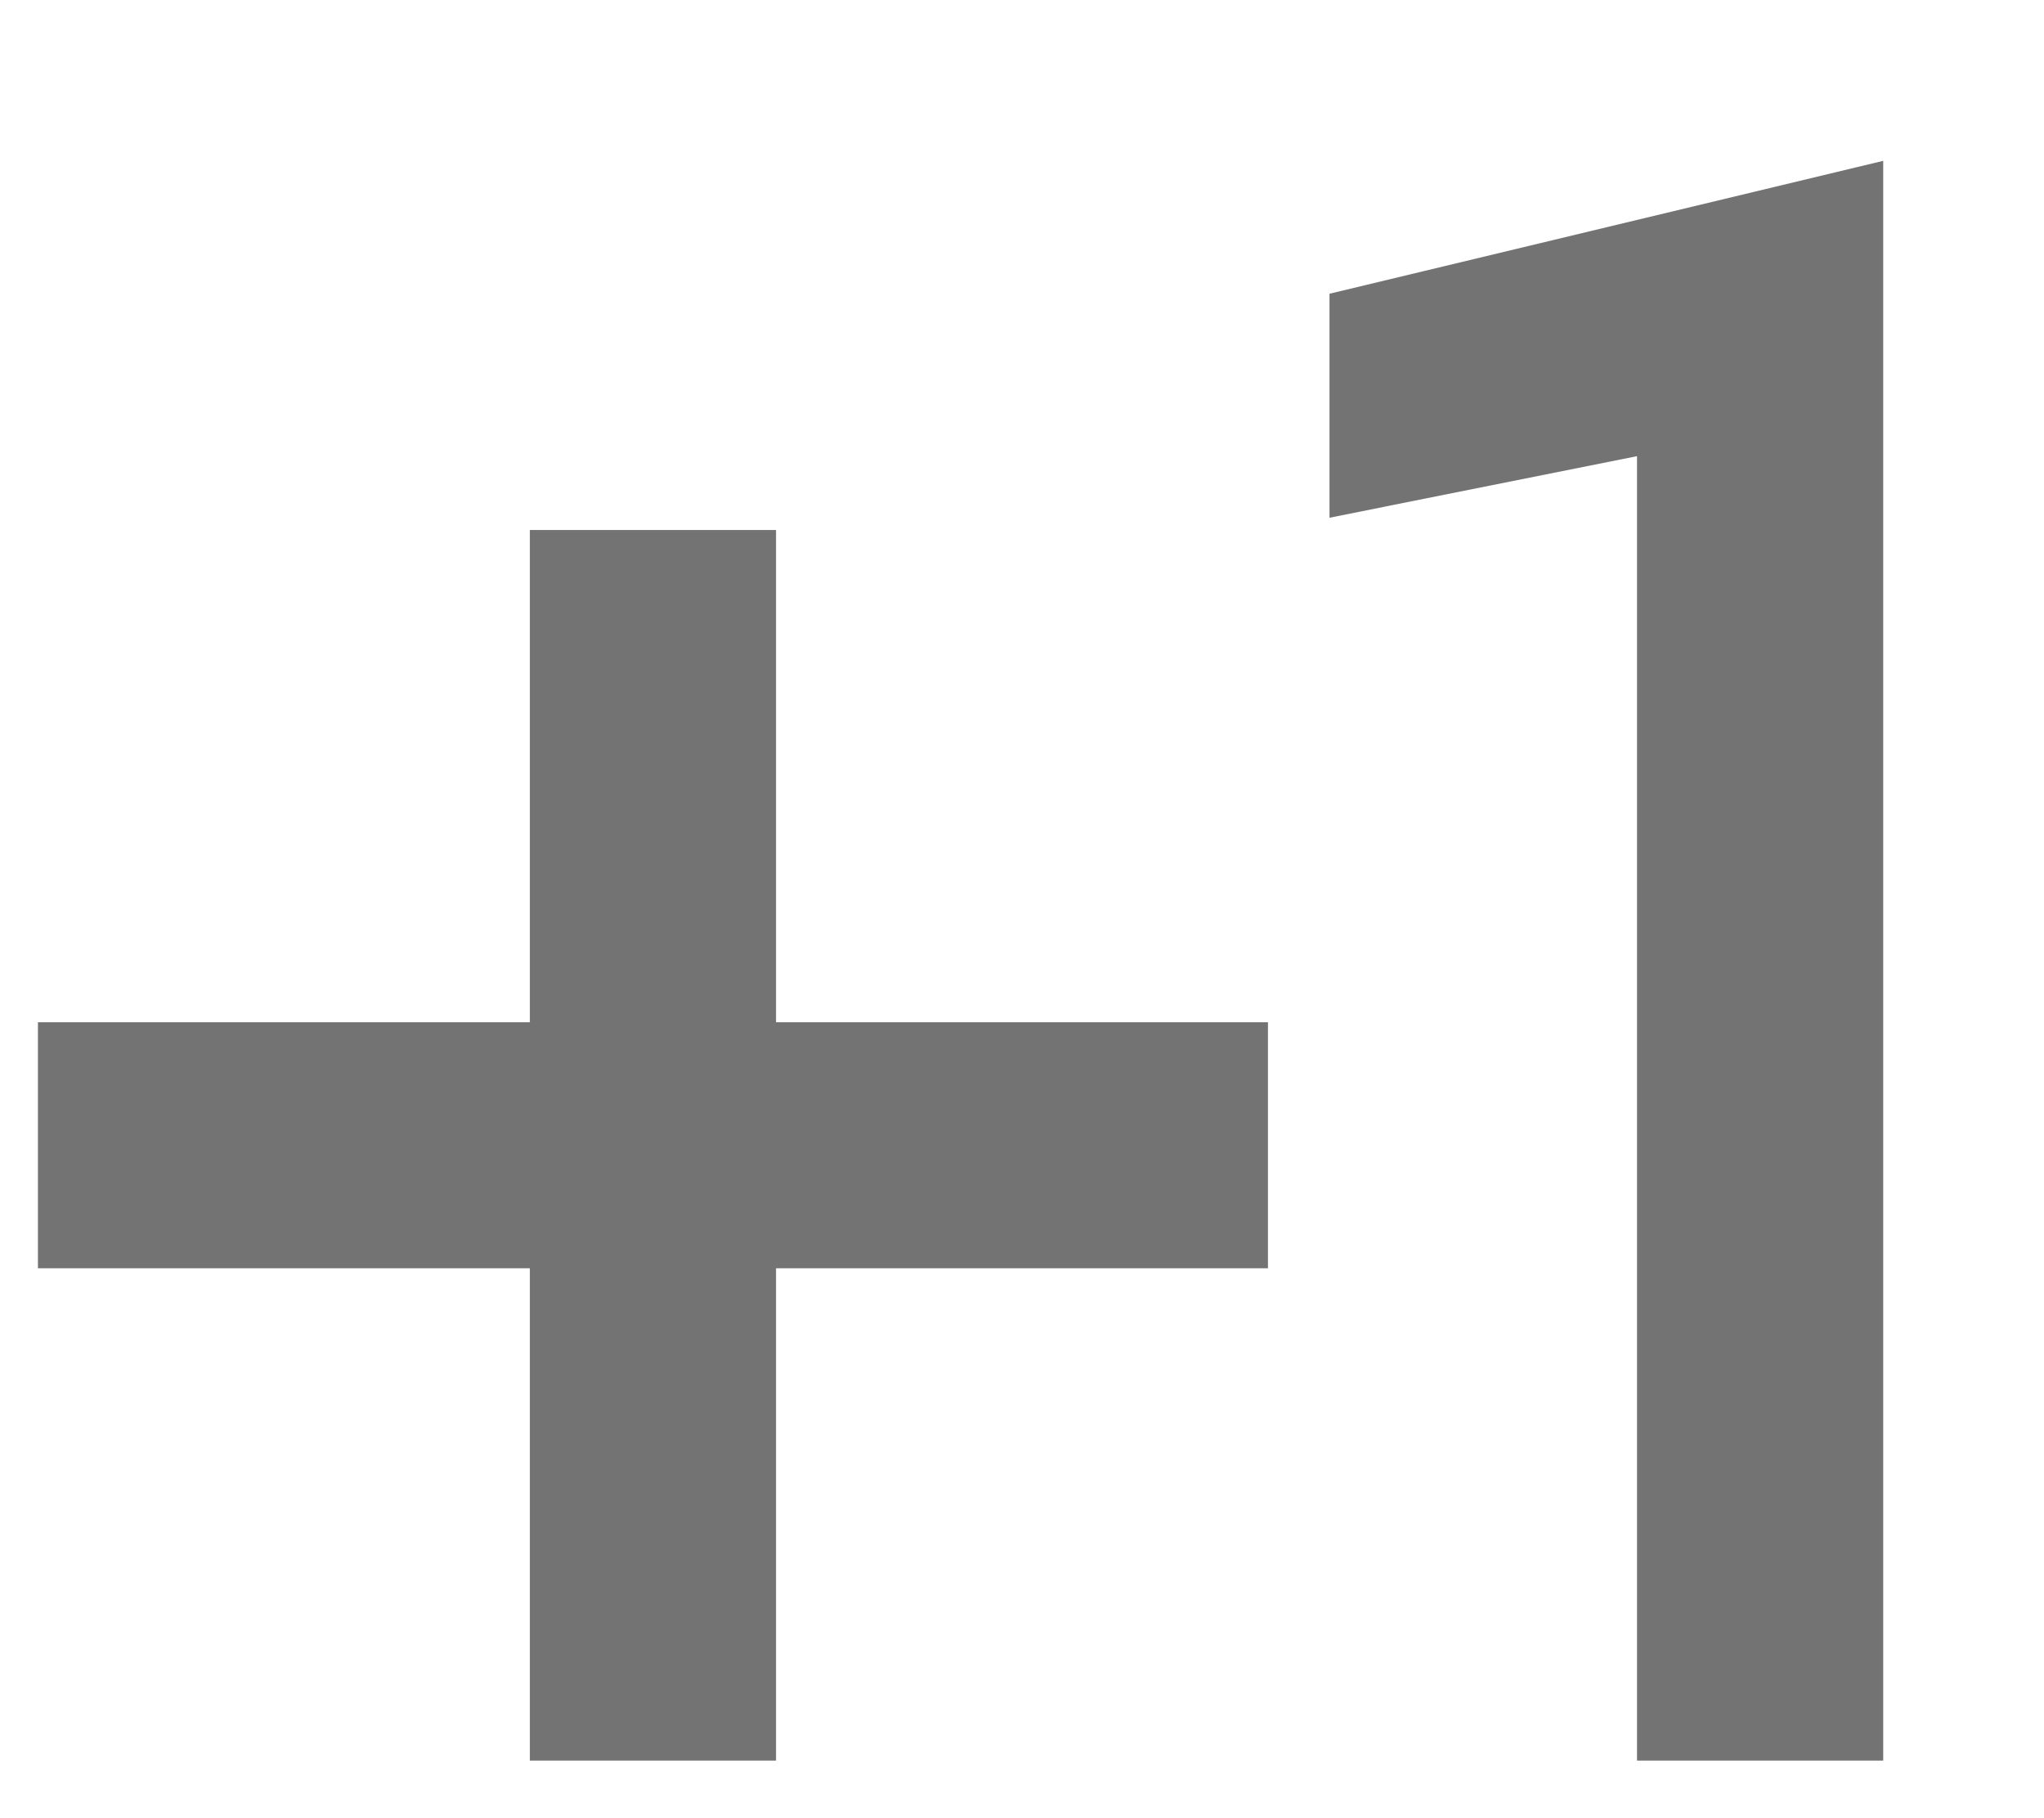
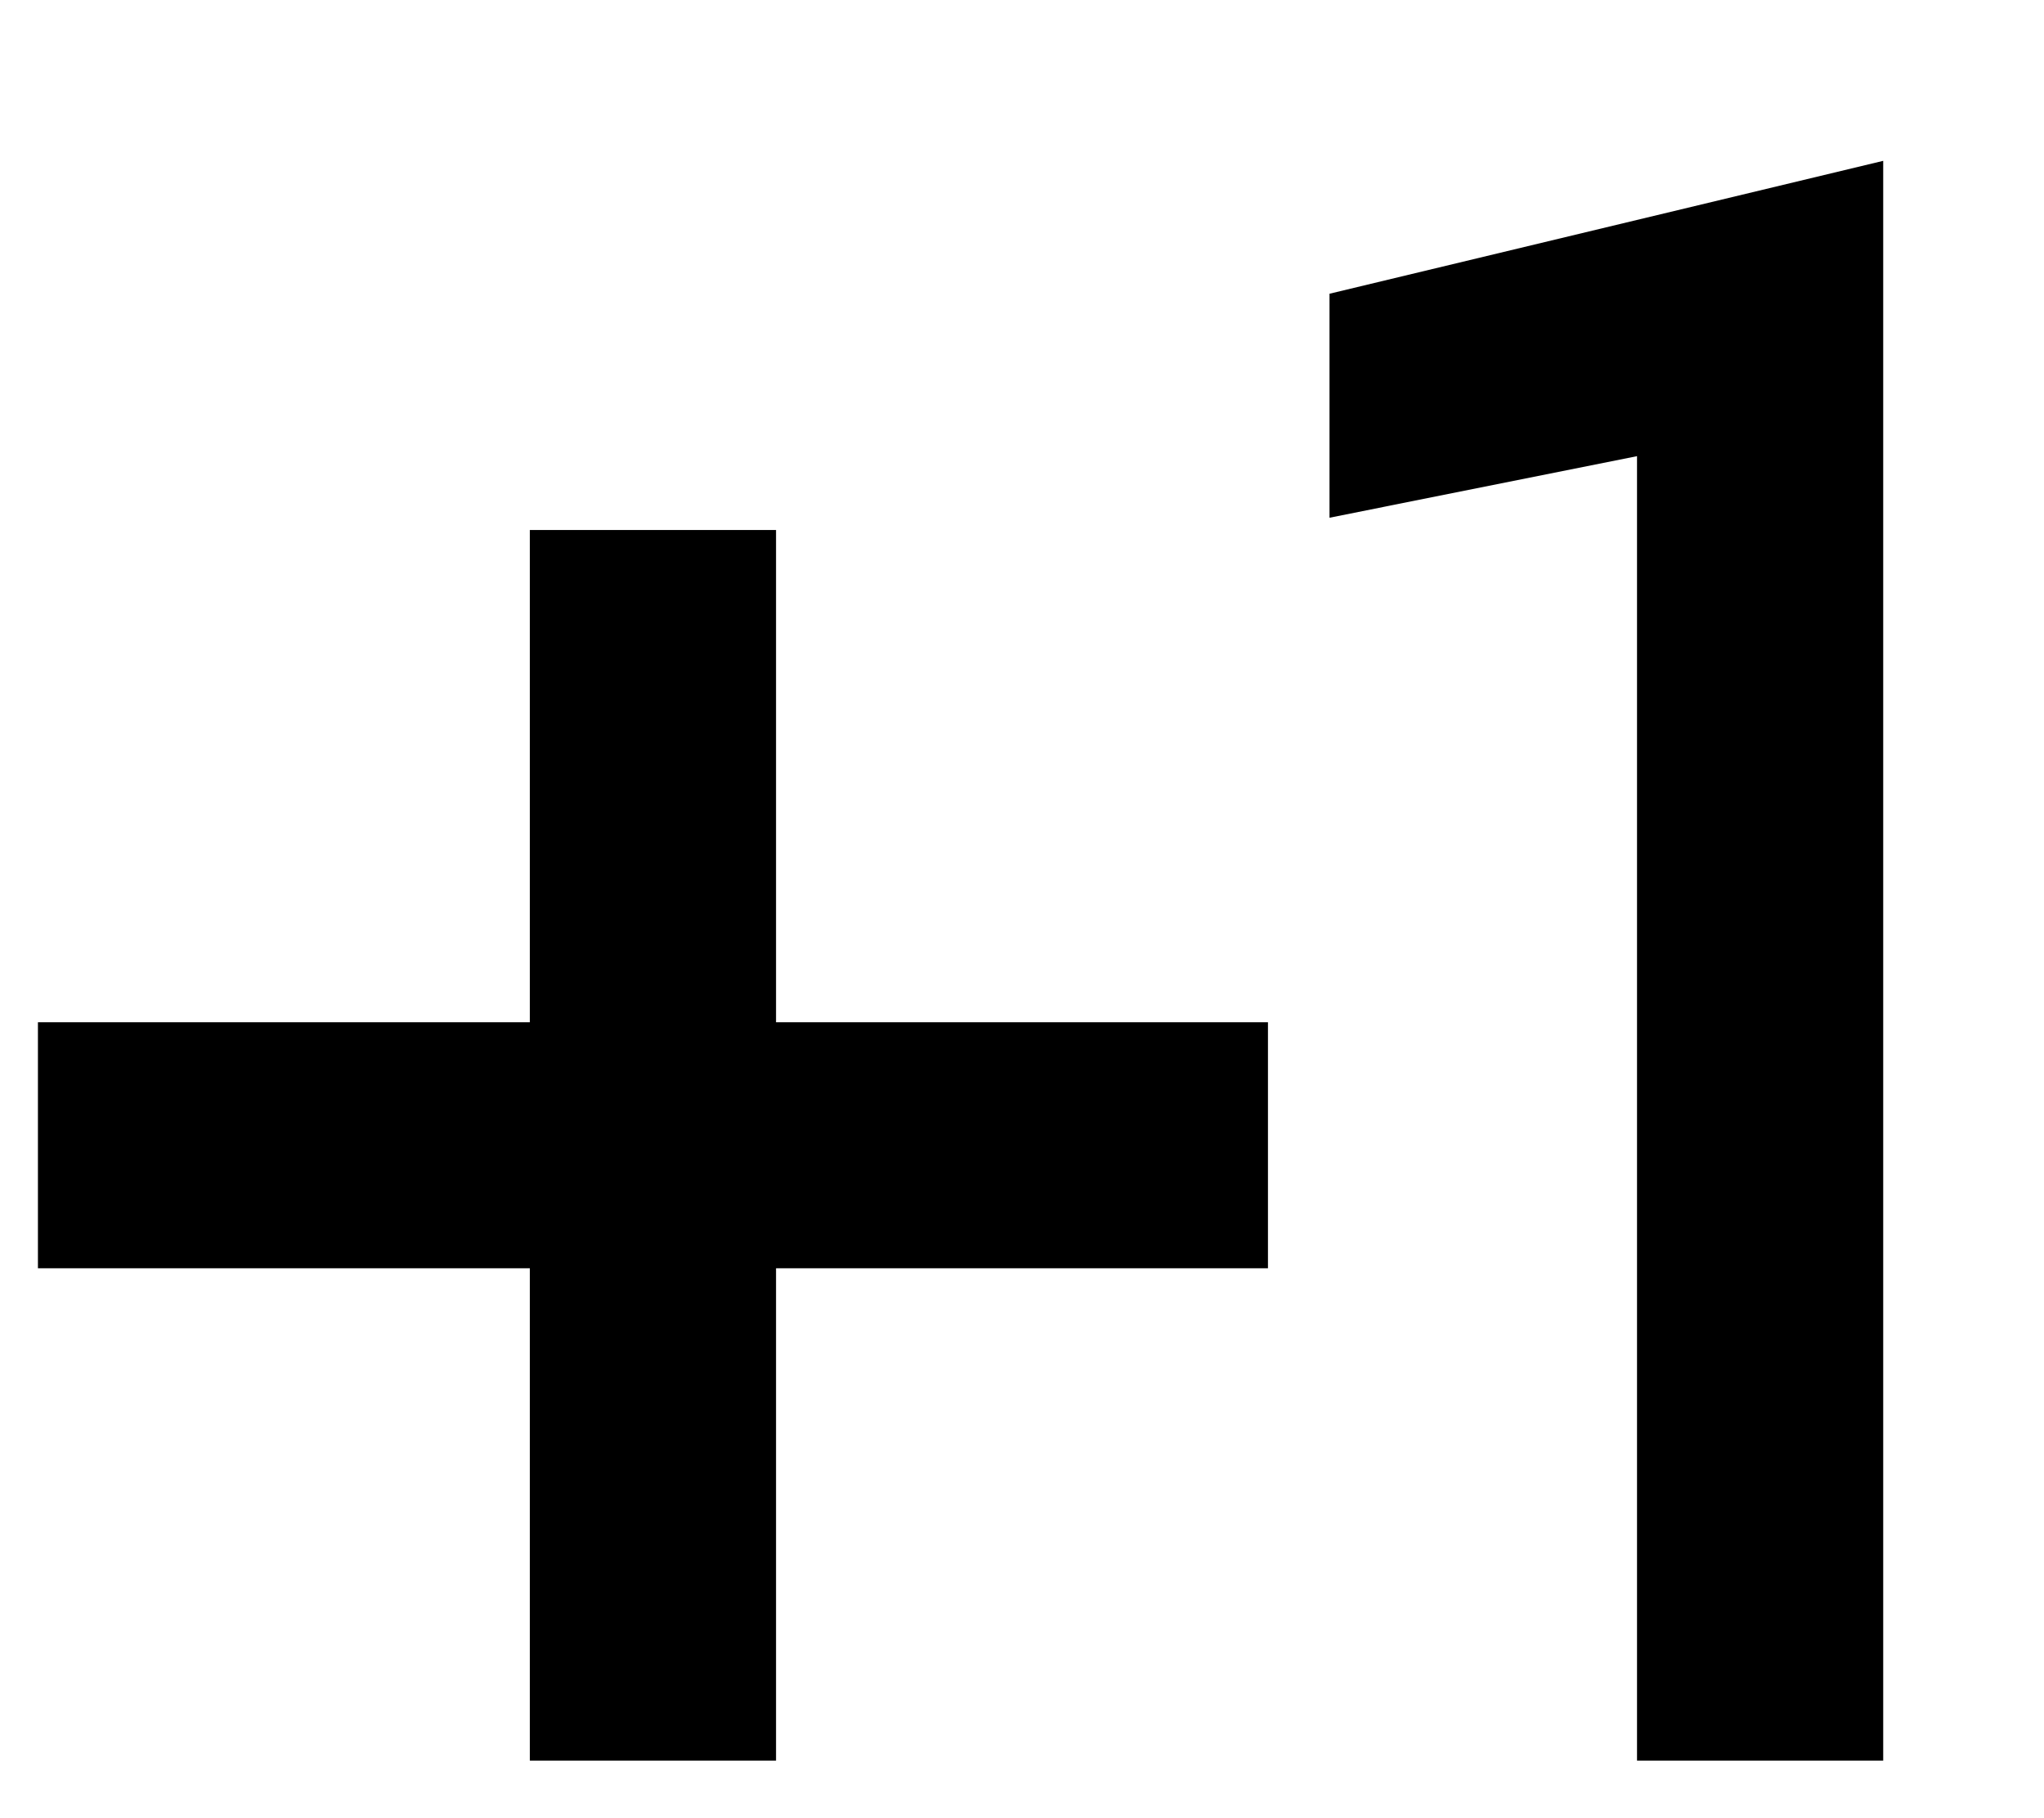
<svg xmlns="http://www.w3.org/2000/svg" width="9px" height="8px" viewBox="0 0 9 8" version="1.1">
  <defs />
  <g id="Site" stroke="none" stroke-width="1" fill="none" fill-rule="evenodd">
    <g id="Artboard-2" transform="translate(-526, -981)">
      <g id="Skills" transform="translate(507, 958)">
        <g id="ic_plus_one_48px" transform="translate(17, 21)">
          <path d="M0,0 L13,0 L13,13 L0,13 L0,0 Z" id="Shape" />
-           <path d="M5.417,4.333 L4.333,4.333 L4.333,6.5 L2.167,6.5 L2.167,7.583 L4.333,7.583 L4.333,9.75 L5.417,9.75 L5.417,7.583 L7.583,7.583 L7.583,6.5 L5.417,6.5 L5.417,4.333 Z M7.854,3.293 L7.854,4.279 L9.208,4.008 L9.208,9.75 L10.292,9.75 L10.292,2.708 L7.854,3.293 Z" id="Shape" fill="#737373" />
+           <path d="M5.417,4.333 L4.333,4.333 L4.333,6.5 L2.167,6.5 L2.167,7.583 L4.333,7.583 L4.333,9.75 L5.417,9.75 L5.417,7.583 L7.583,7.583 L7.583,6.5 L5.417,6.5 L5.417,4.333 Z M7.854,3.293 L7.854,4.279 L9.208,4.008 L9.208,9.75 L10.292,9.75 L10.292,2.708 L7.854,3.293 Z" id="Shape" fill="#000" />
        </g>
      </g>
    </g>
  </g>
</svg>
